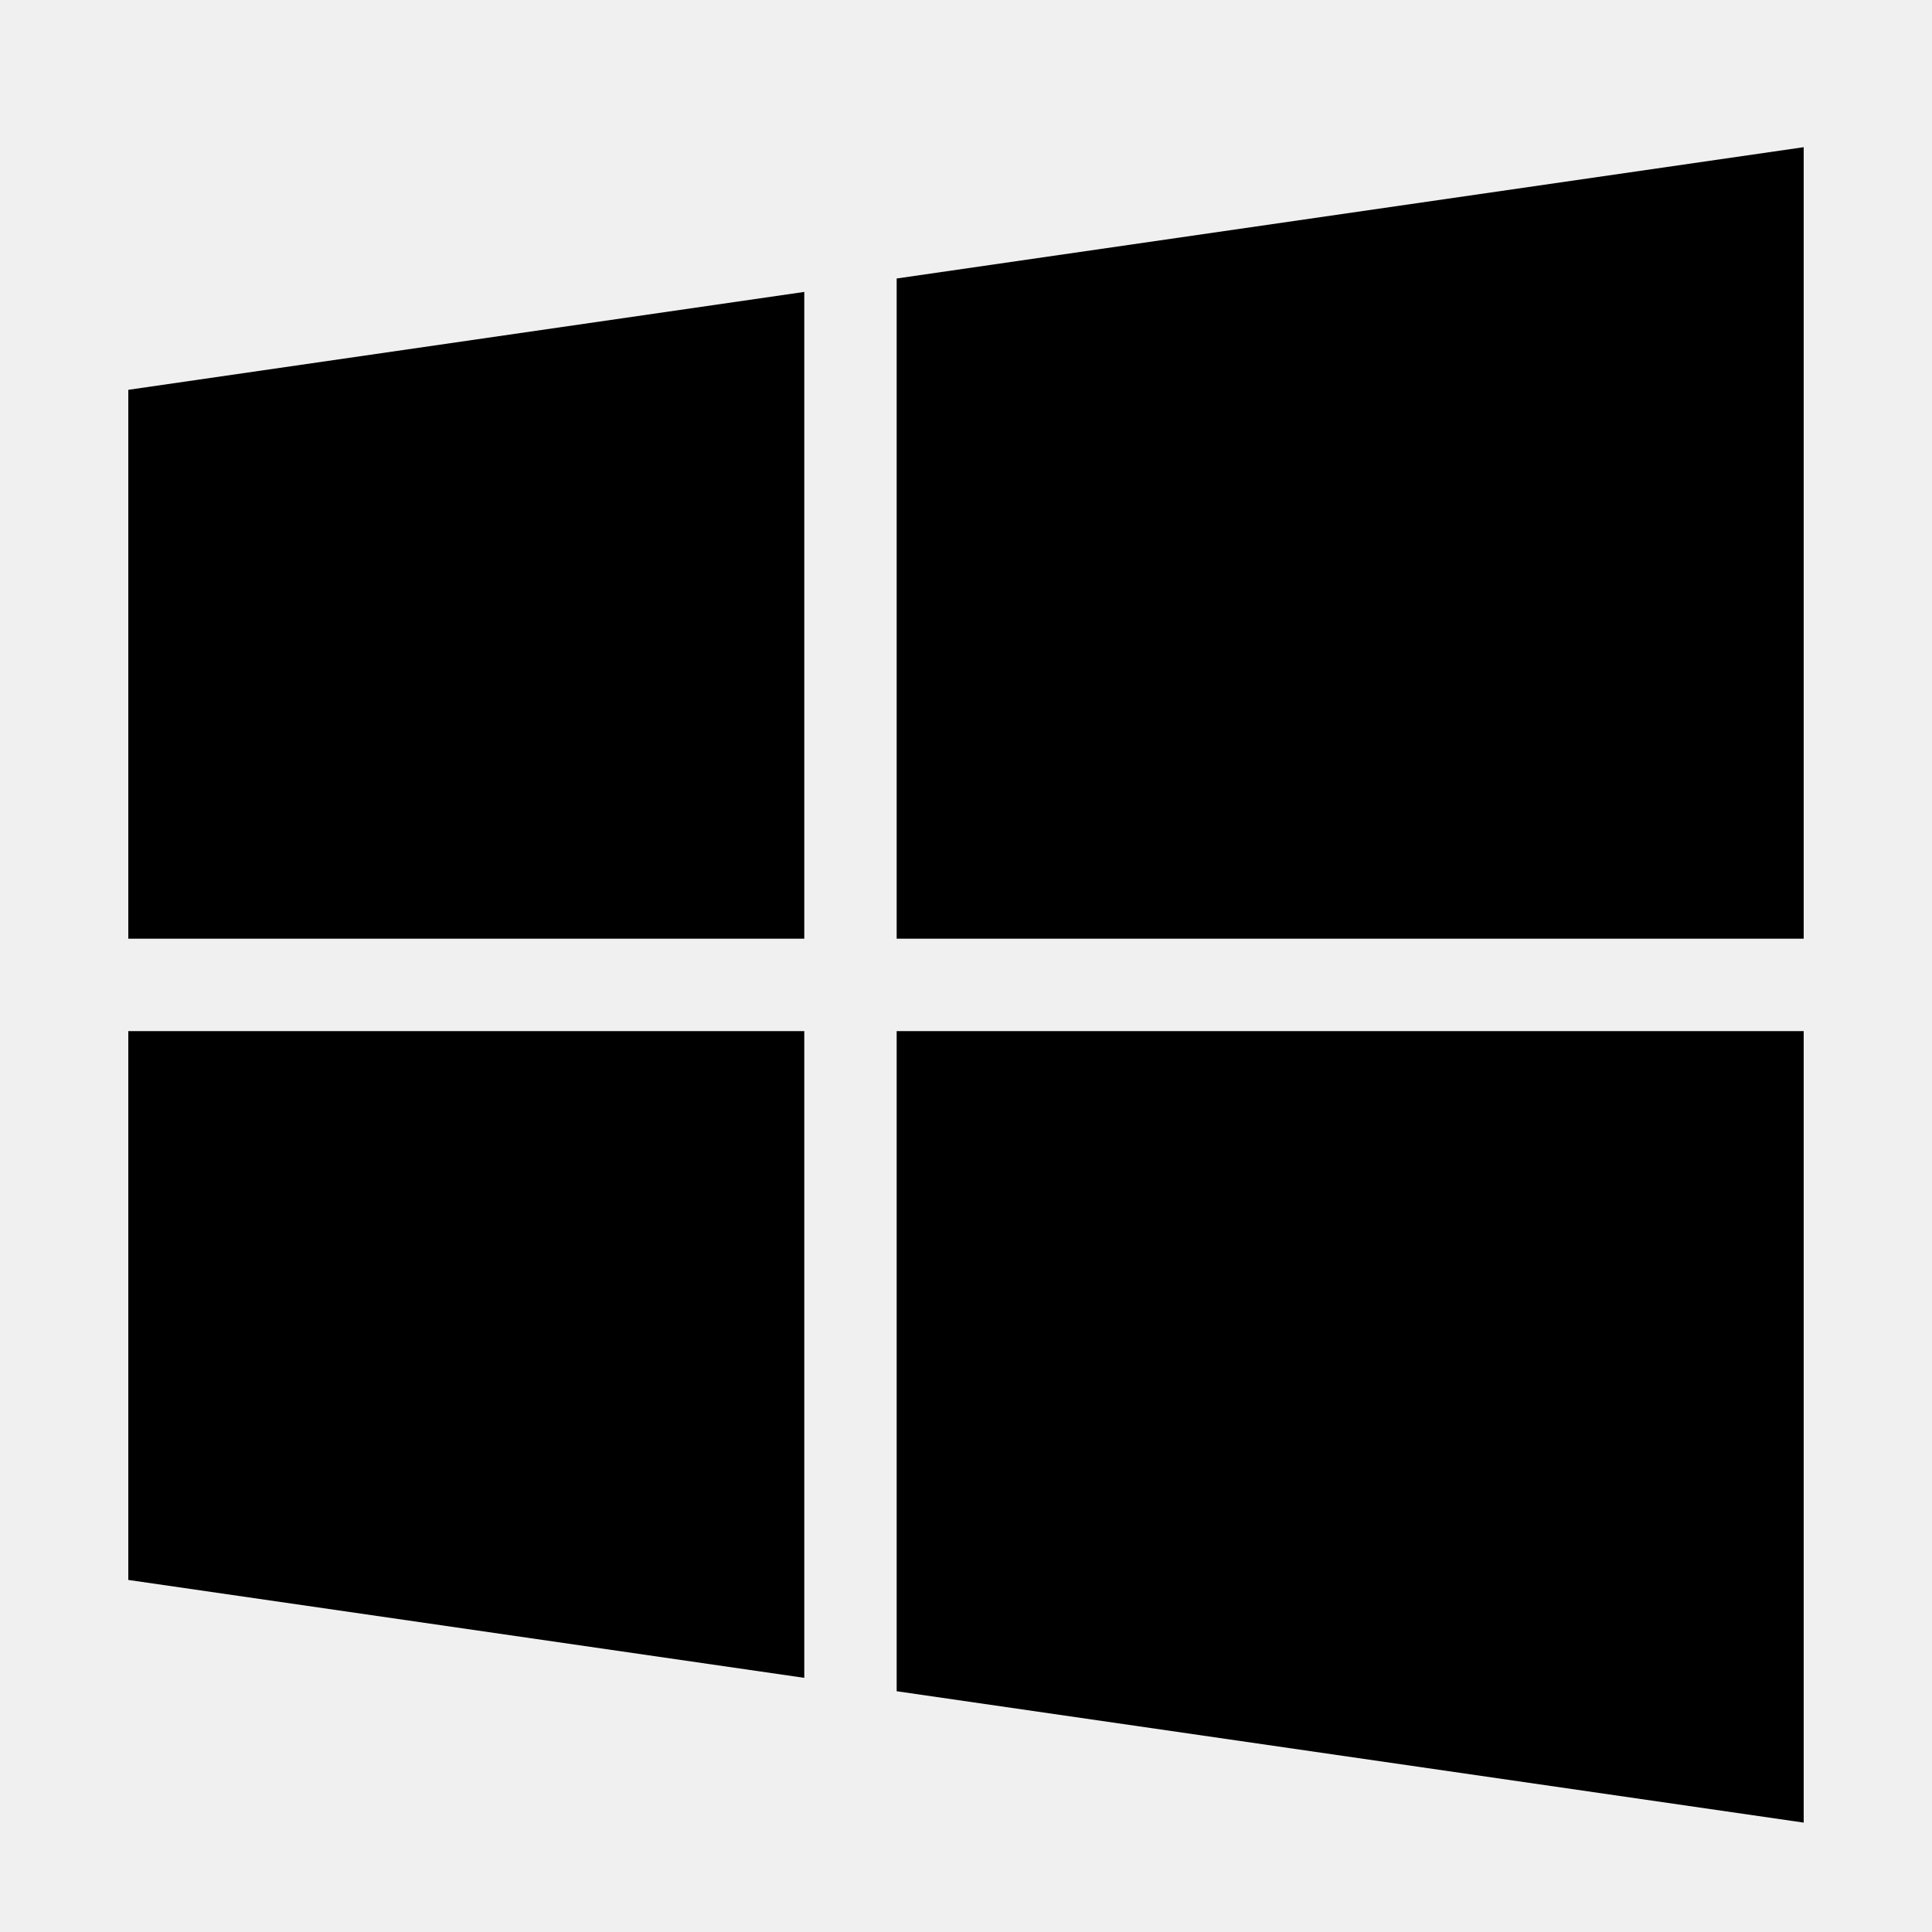
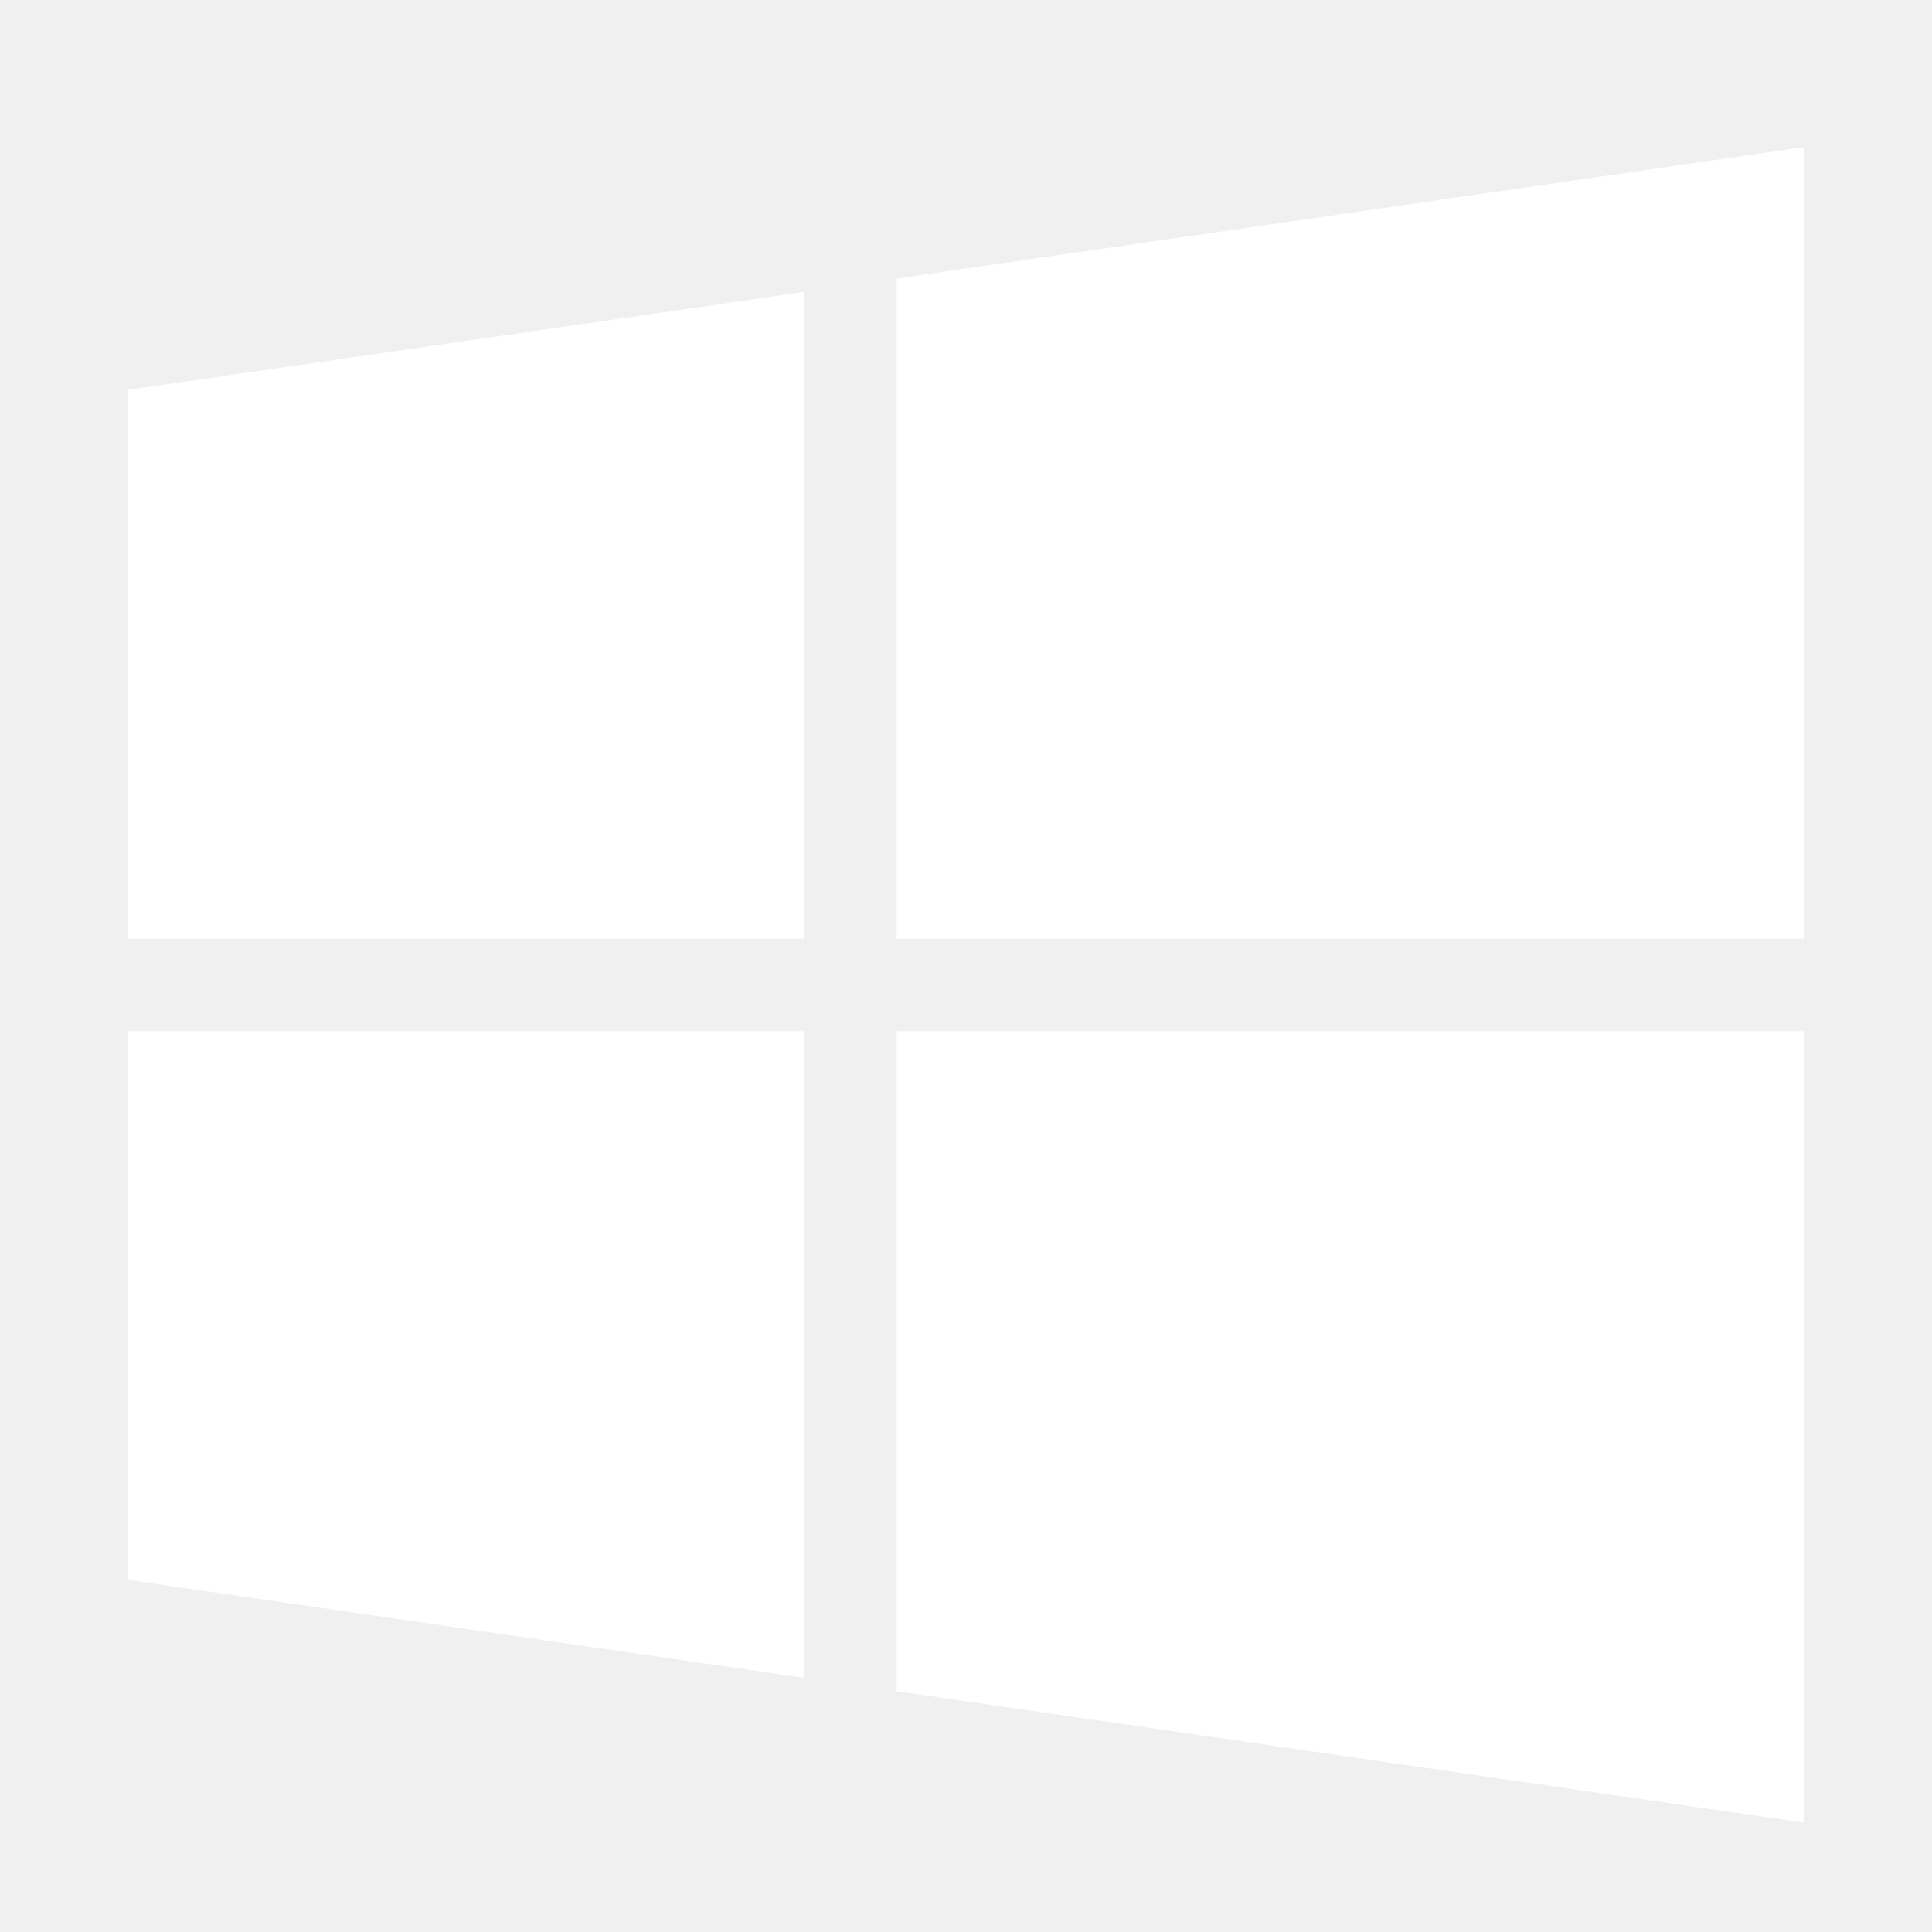
<svg xmlns="http://www.w3.org/2000/svg" enable-background="new 0 0 56.693 56.693" height="56.693px" id="Layer_1" version="1.1" viewBox="0 0 56.693 56.693" width="56.693px" xml:space="preserve">
  <g>
-     <path d="M3.765,46.362l19.836,2.873V30.257H3.765V46.362z M3.765,27.546h19.836V8.566L3.765,11.439V27.546z M26.312,49.628   l26.616,3.855V30.257H26.312V49.628z M26.312,8.172v19.374h26.616V4.319L26.312,8.172z" />
+     <path fill="white" d="M3.765,46.362l19.836,2.873V30.257H3.765V46.362z M3.765,27.546h19.836V8.566L3.765,11.439V27.546z M26.312,49.628 l26.616,3.855V30.257H26.312V49.628z M26.312,8.172v19.374h26.616V4.319L26.312,8.172z" />
  </g>
</svg>
